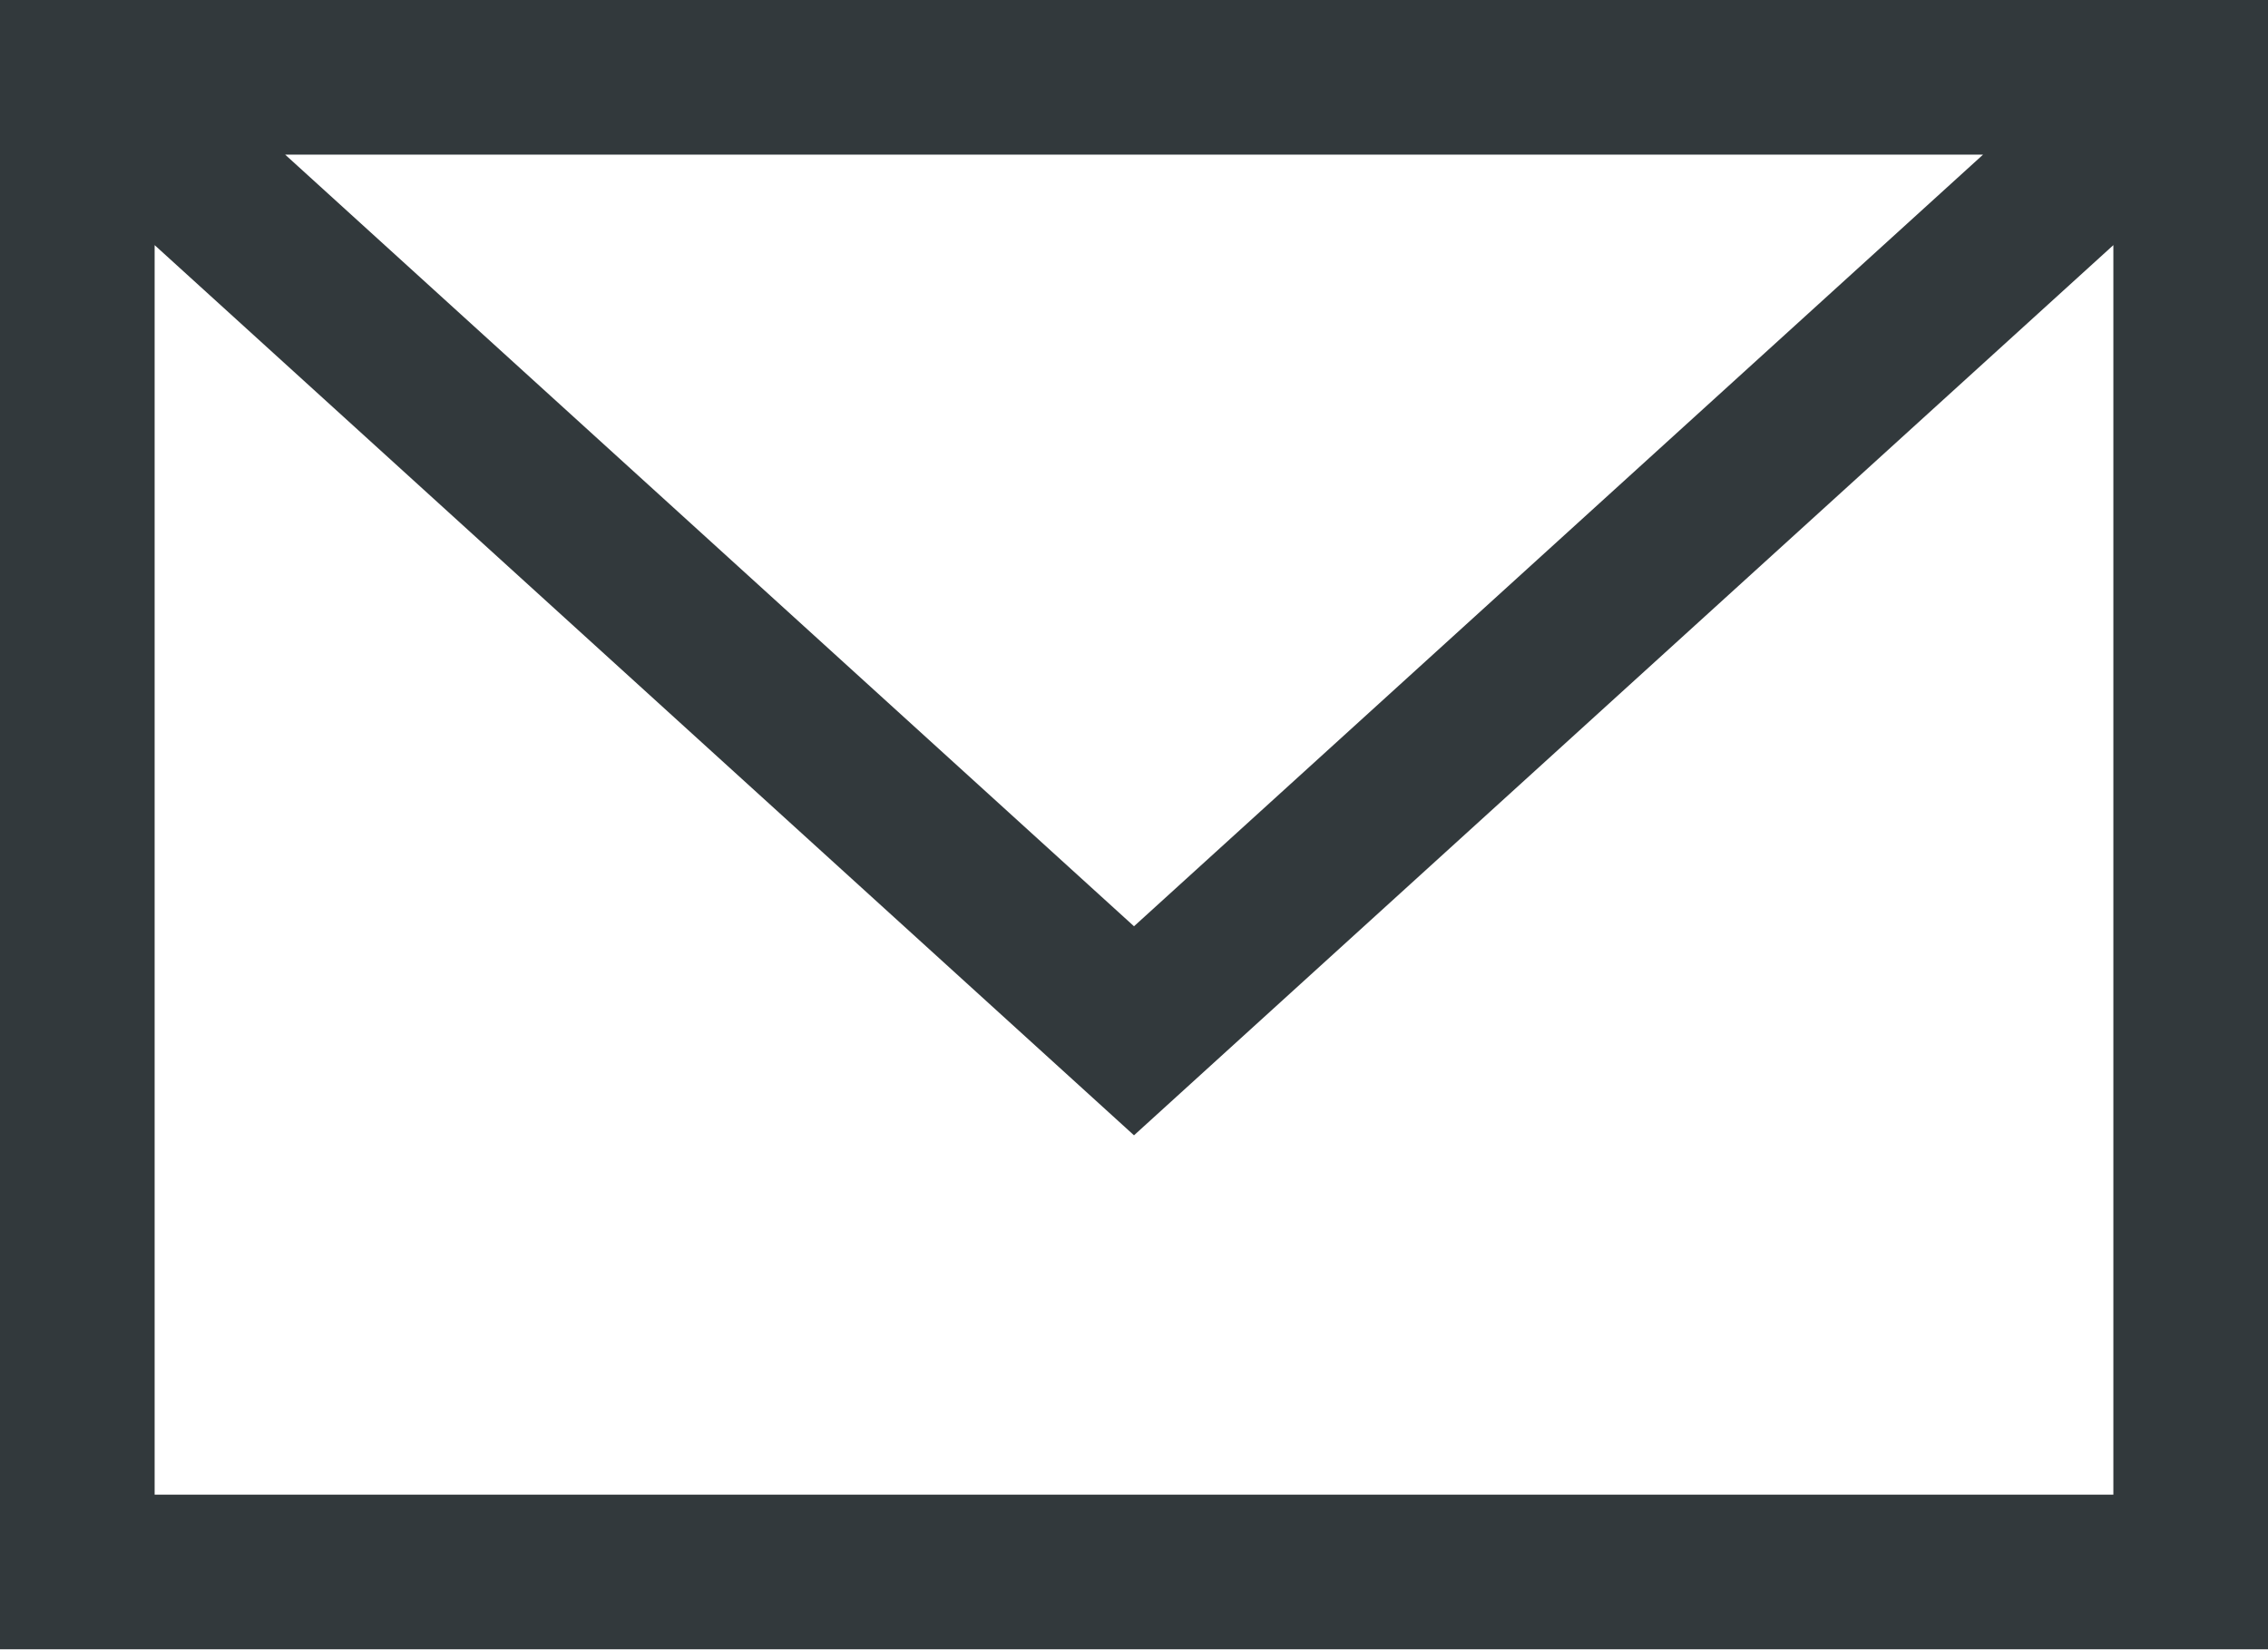
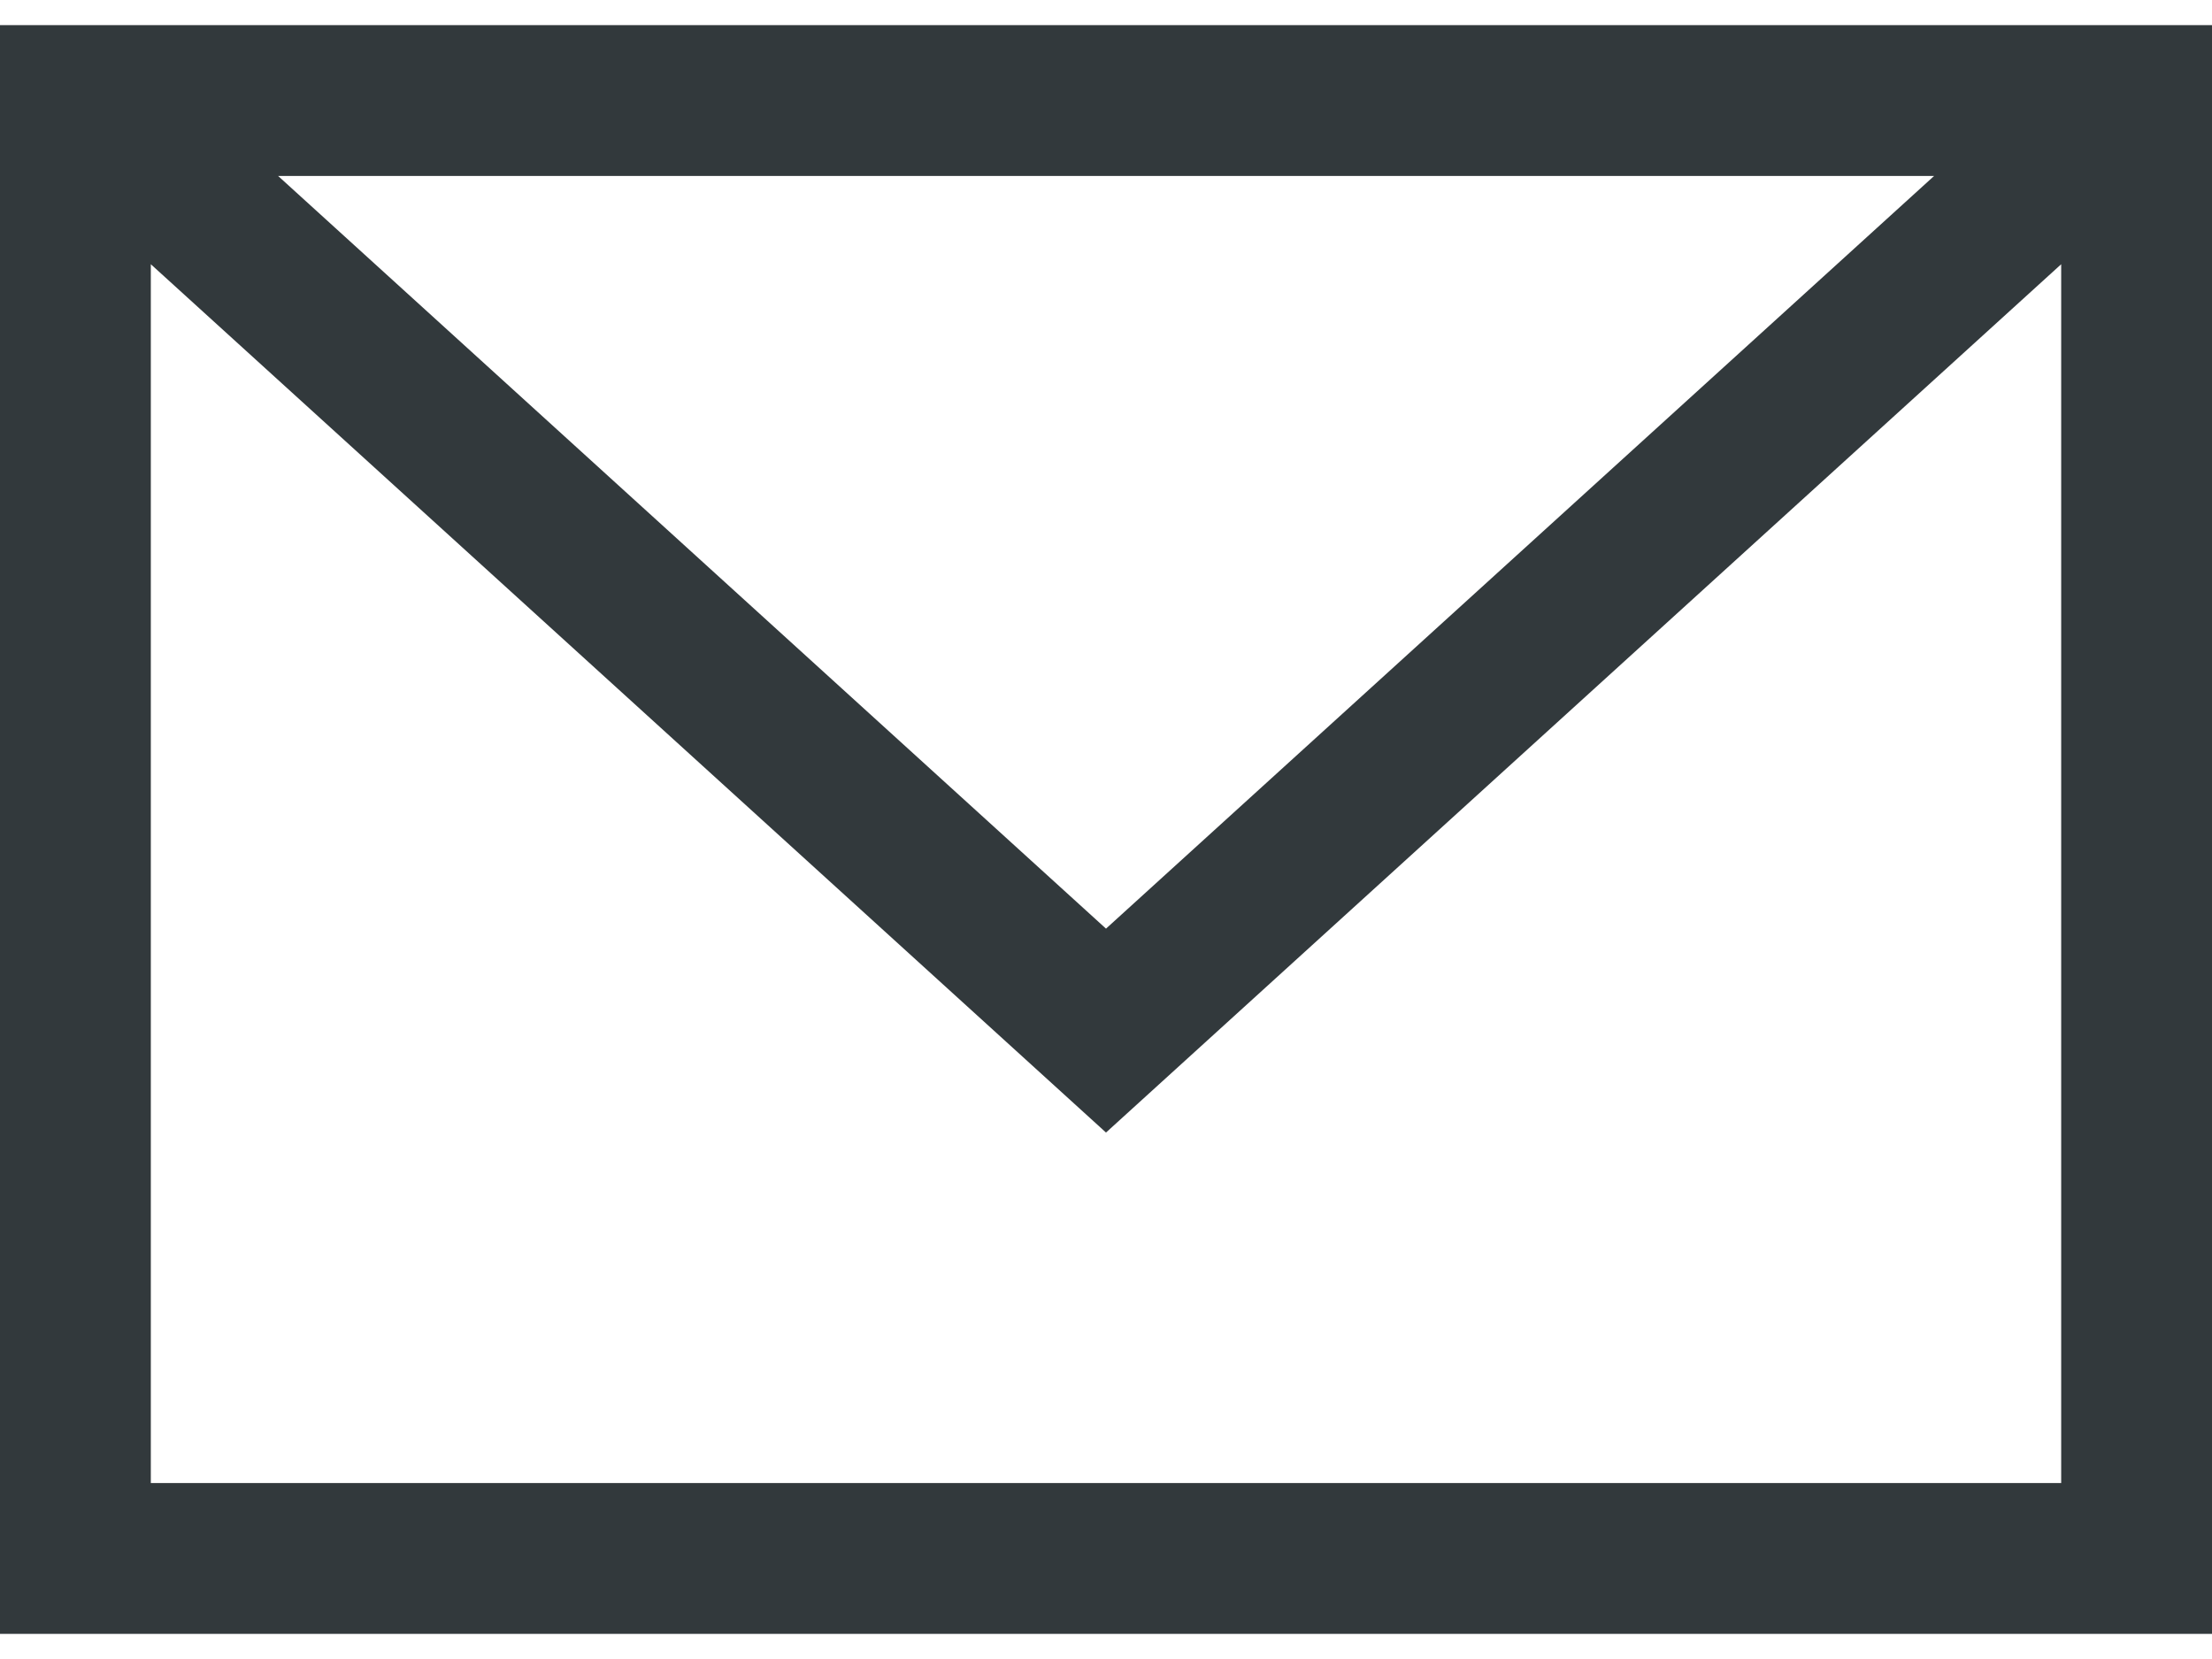
- <svg xmlns="http://www.w3.org/2000/svg" width="11" height="8" viewBox="0 0 11 8" fill="none">
+ <svg xmlns="http://www.w3.org/2000/svg" width="12" height="9" viewBox="0 0 11 8" fill="none">
  <path d="M0 0H11V8H0V0ZM0.75 1.189V7.25H10.25V1.189L5.5 5.507L0.75 1.189ZM9.618 0.75H1.383L5.5 4.493L9.618 0.75Z" fill="#32393C" />
</svg>
